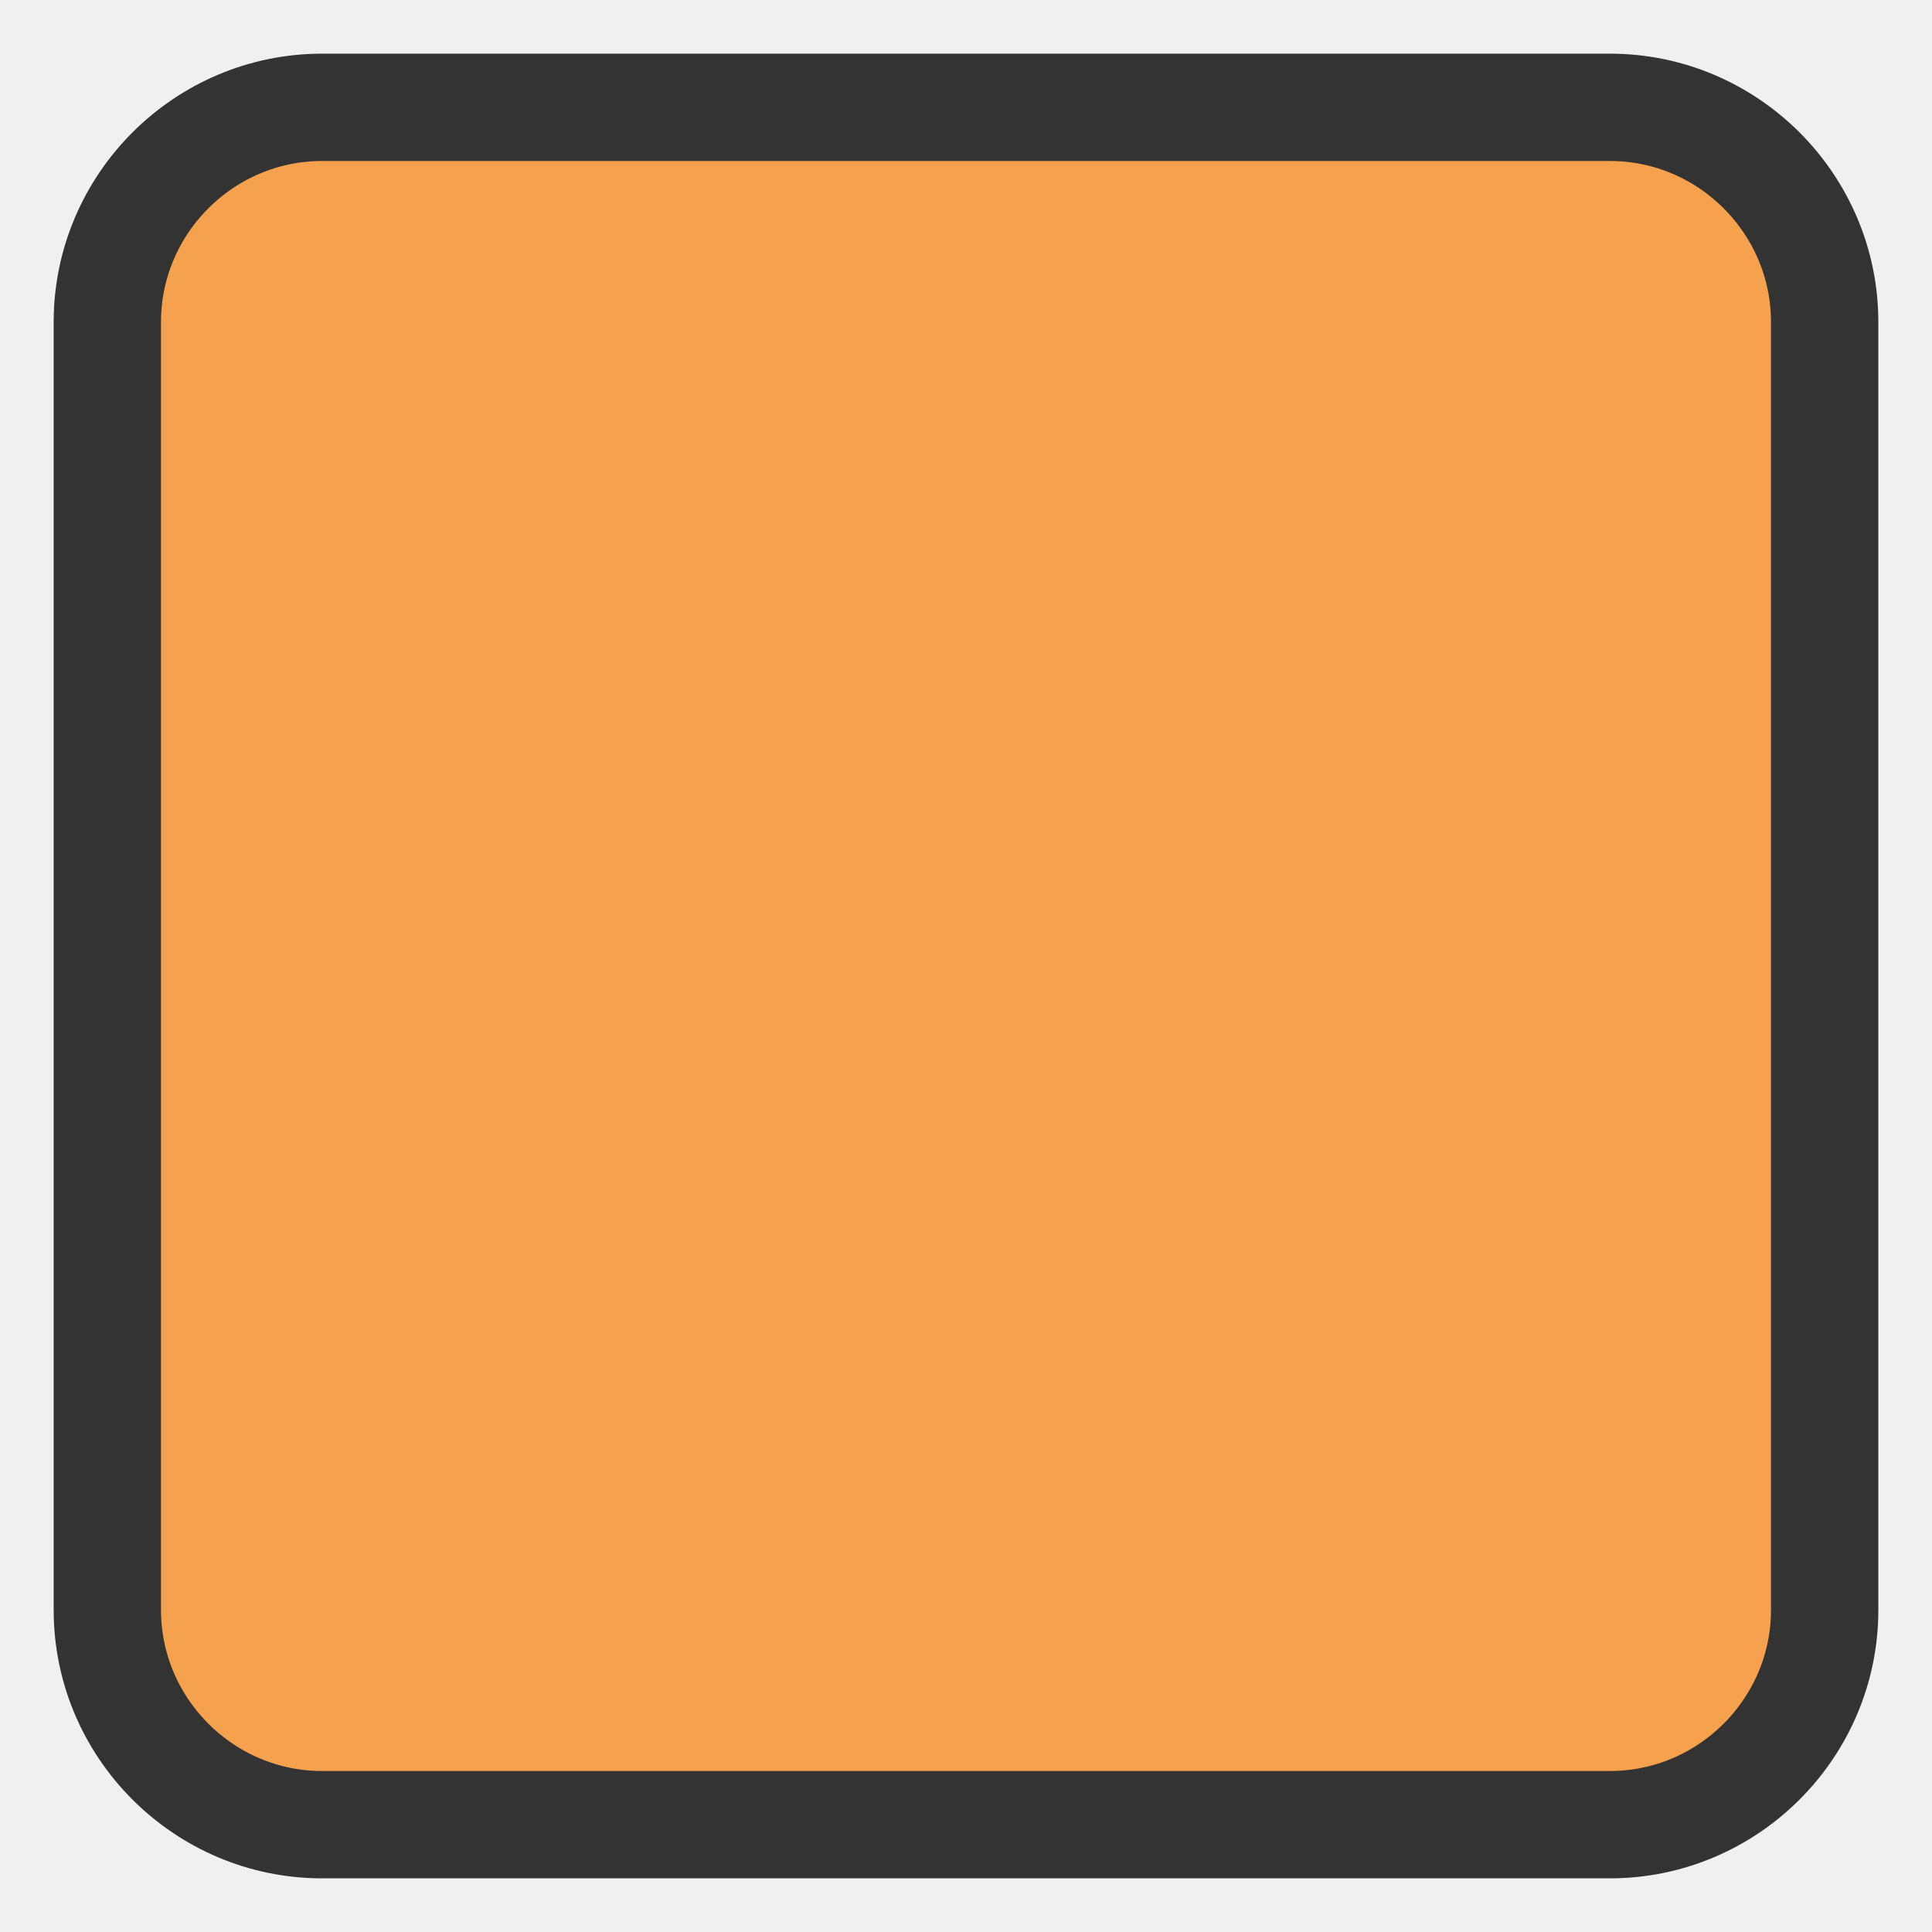
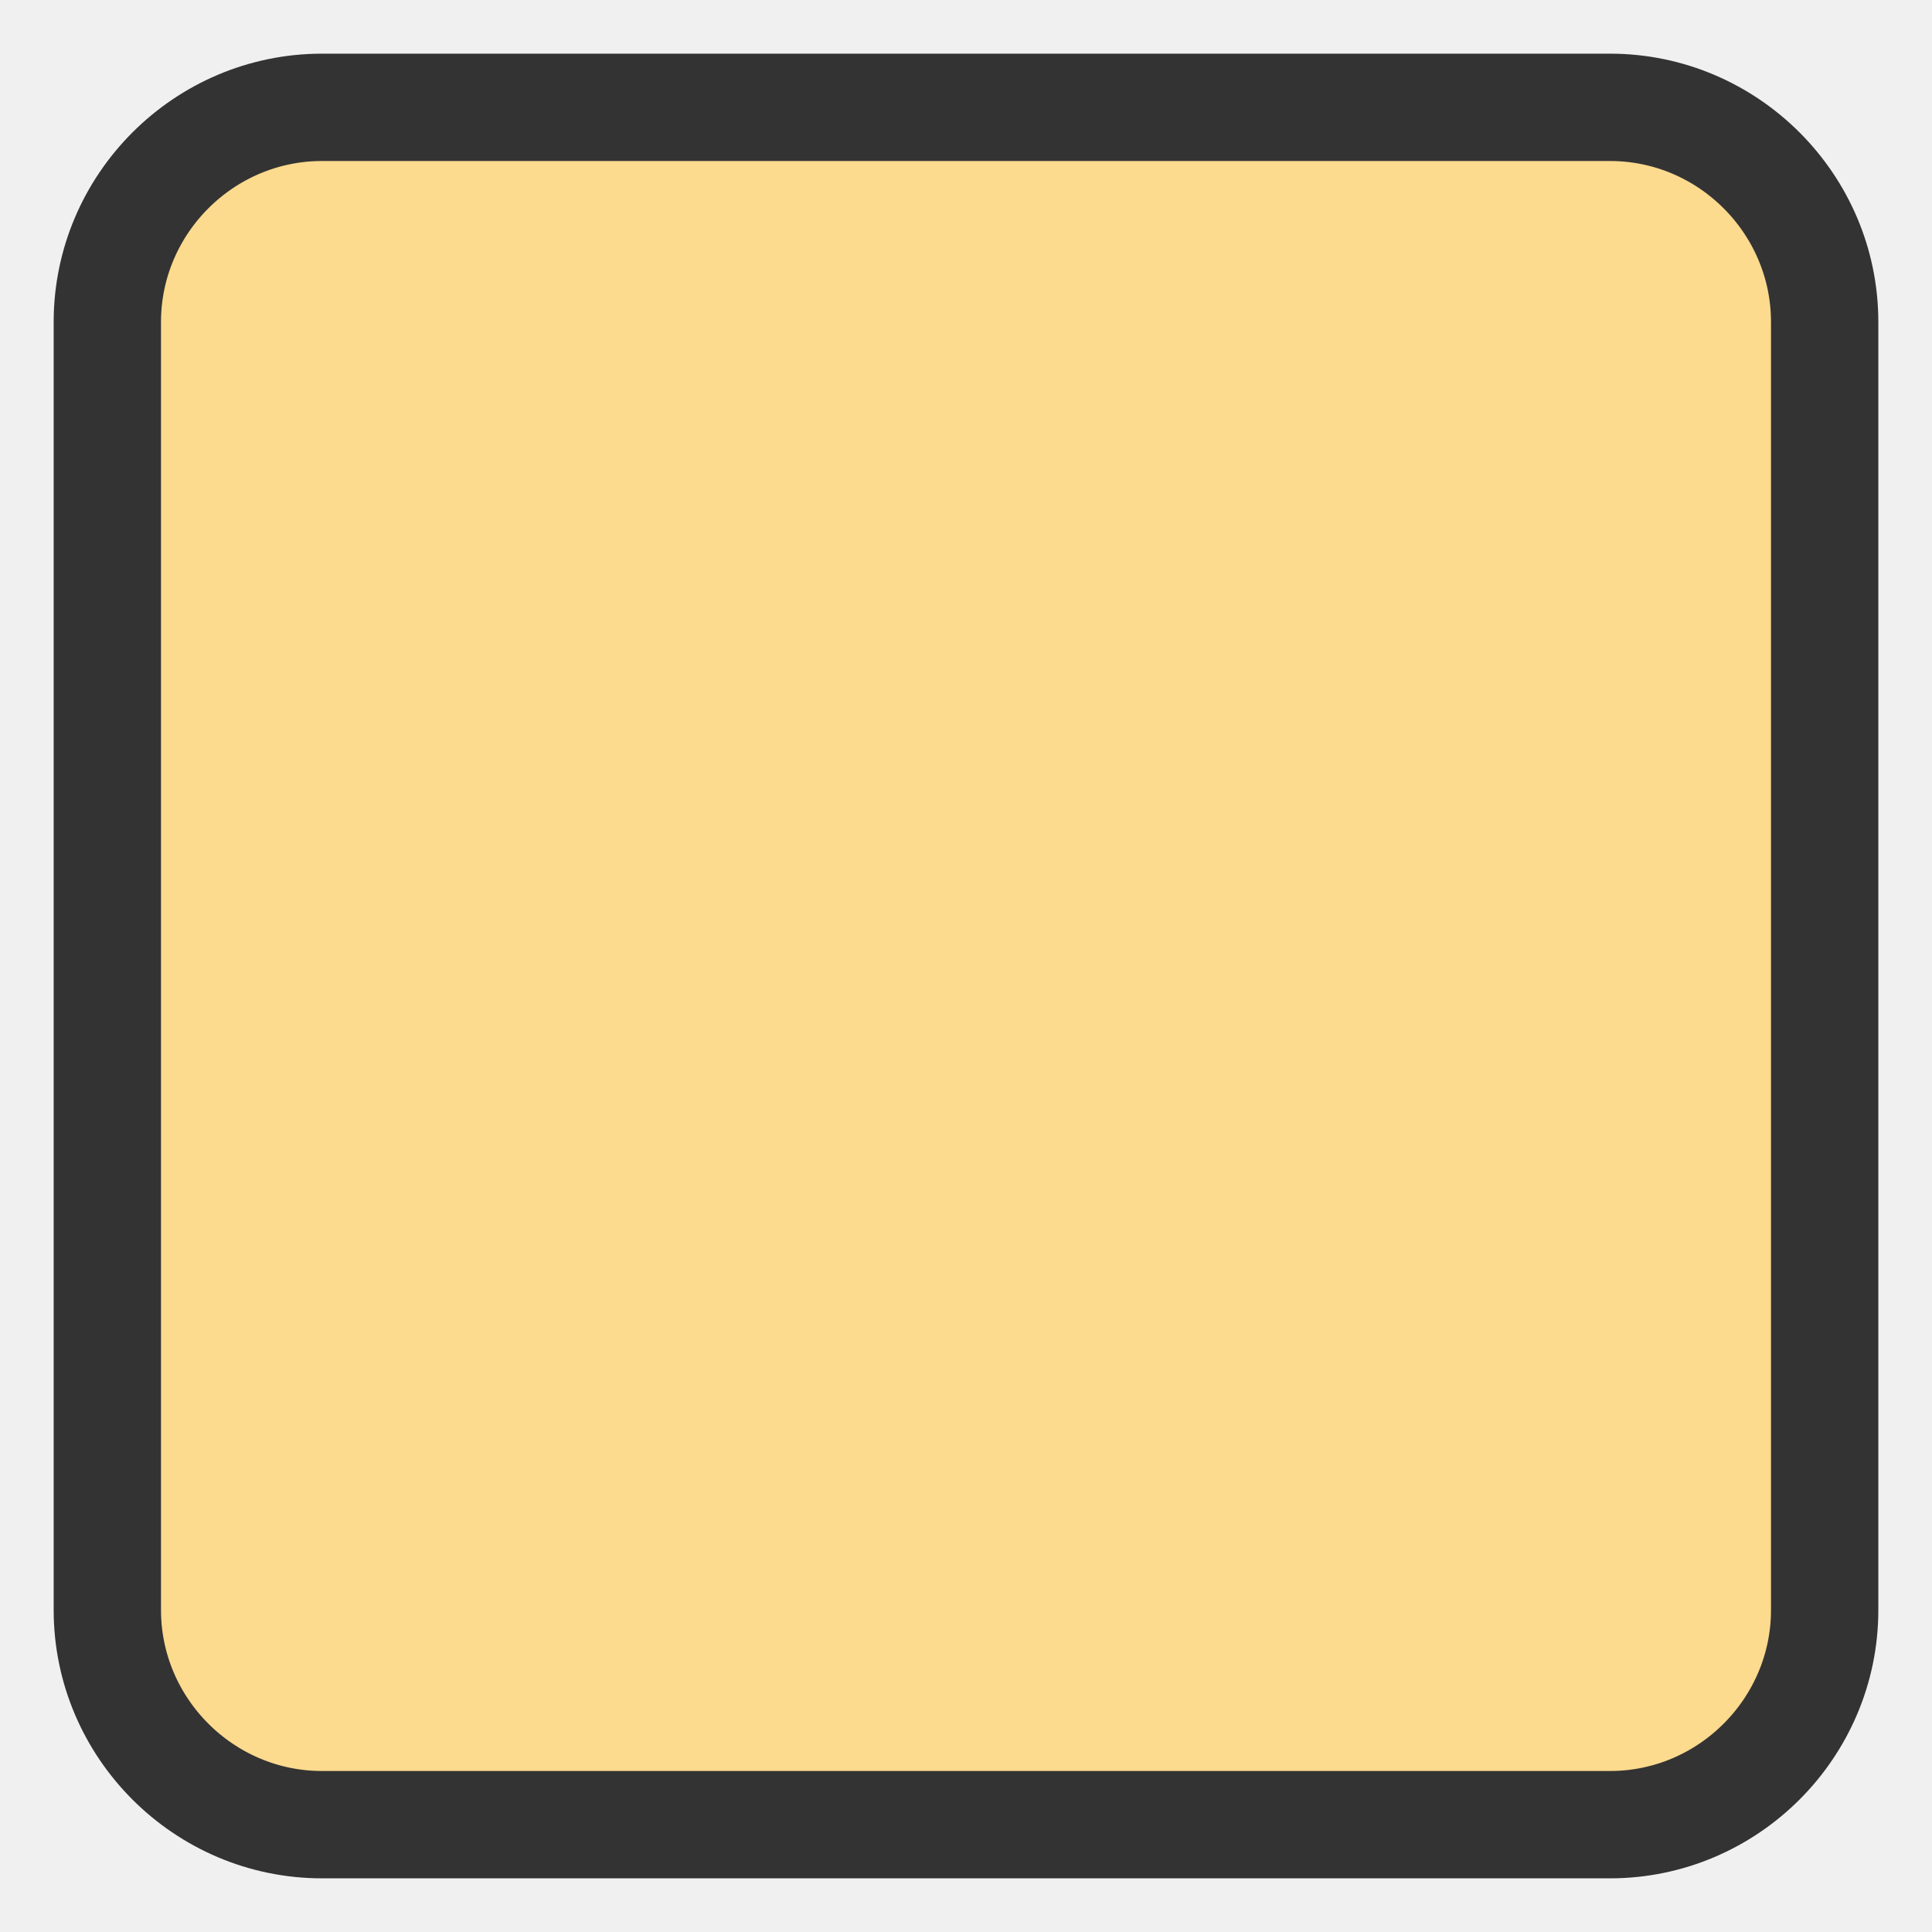
<svg xmlns="http://www.w3.org/2000/svg" version="1.1" id="Layer_1" x="0px" y="0px" viewBox="0 0 18 18" style="enable-background:new 0 0 18 18;" xml:space="preserve">
  <style type="text/css">
	.st0{fill:none;stroke:#FFFFFF;stroke-miterlimit:10;}
- 	.st1{fill:#f5a14d;stroke:#333333;stroke-width:1;stroke-miterlimit:10;}
+ 	.st1{fill:#fcda8e;stroke:#333333;stroke-width:1;stroke-miterlimit:10;}
</style>
  <path class="st0" d="M8.8,14.4" />
  <g>
    <path class="st1" d="M1,15c0,1.1,0.9,2,2,2h12c1.1,0,2-0.9,2-2V3c0-1.1-0.9-2-2-2H3C1.9,1,1,1.9,1,3V15z" />
  </g>
</svg>
